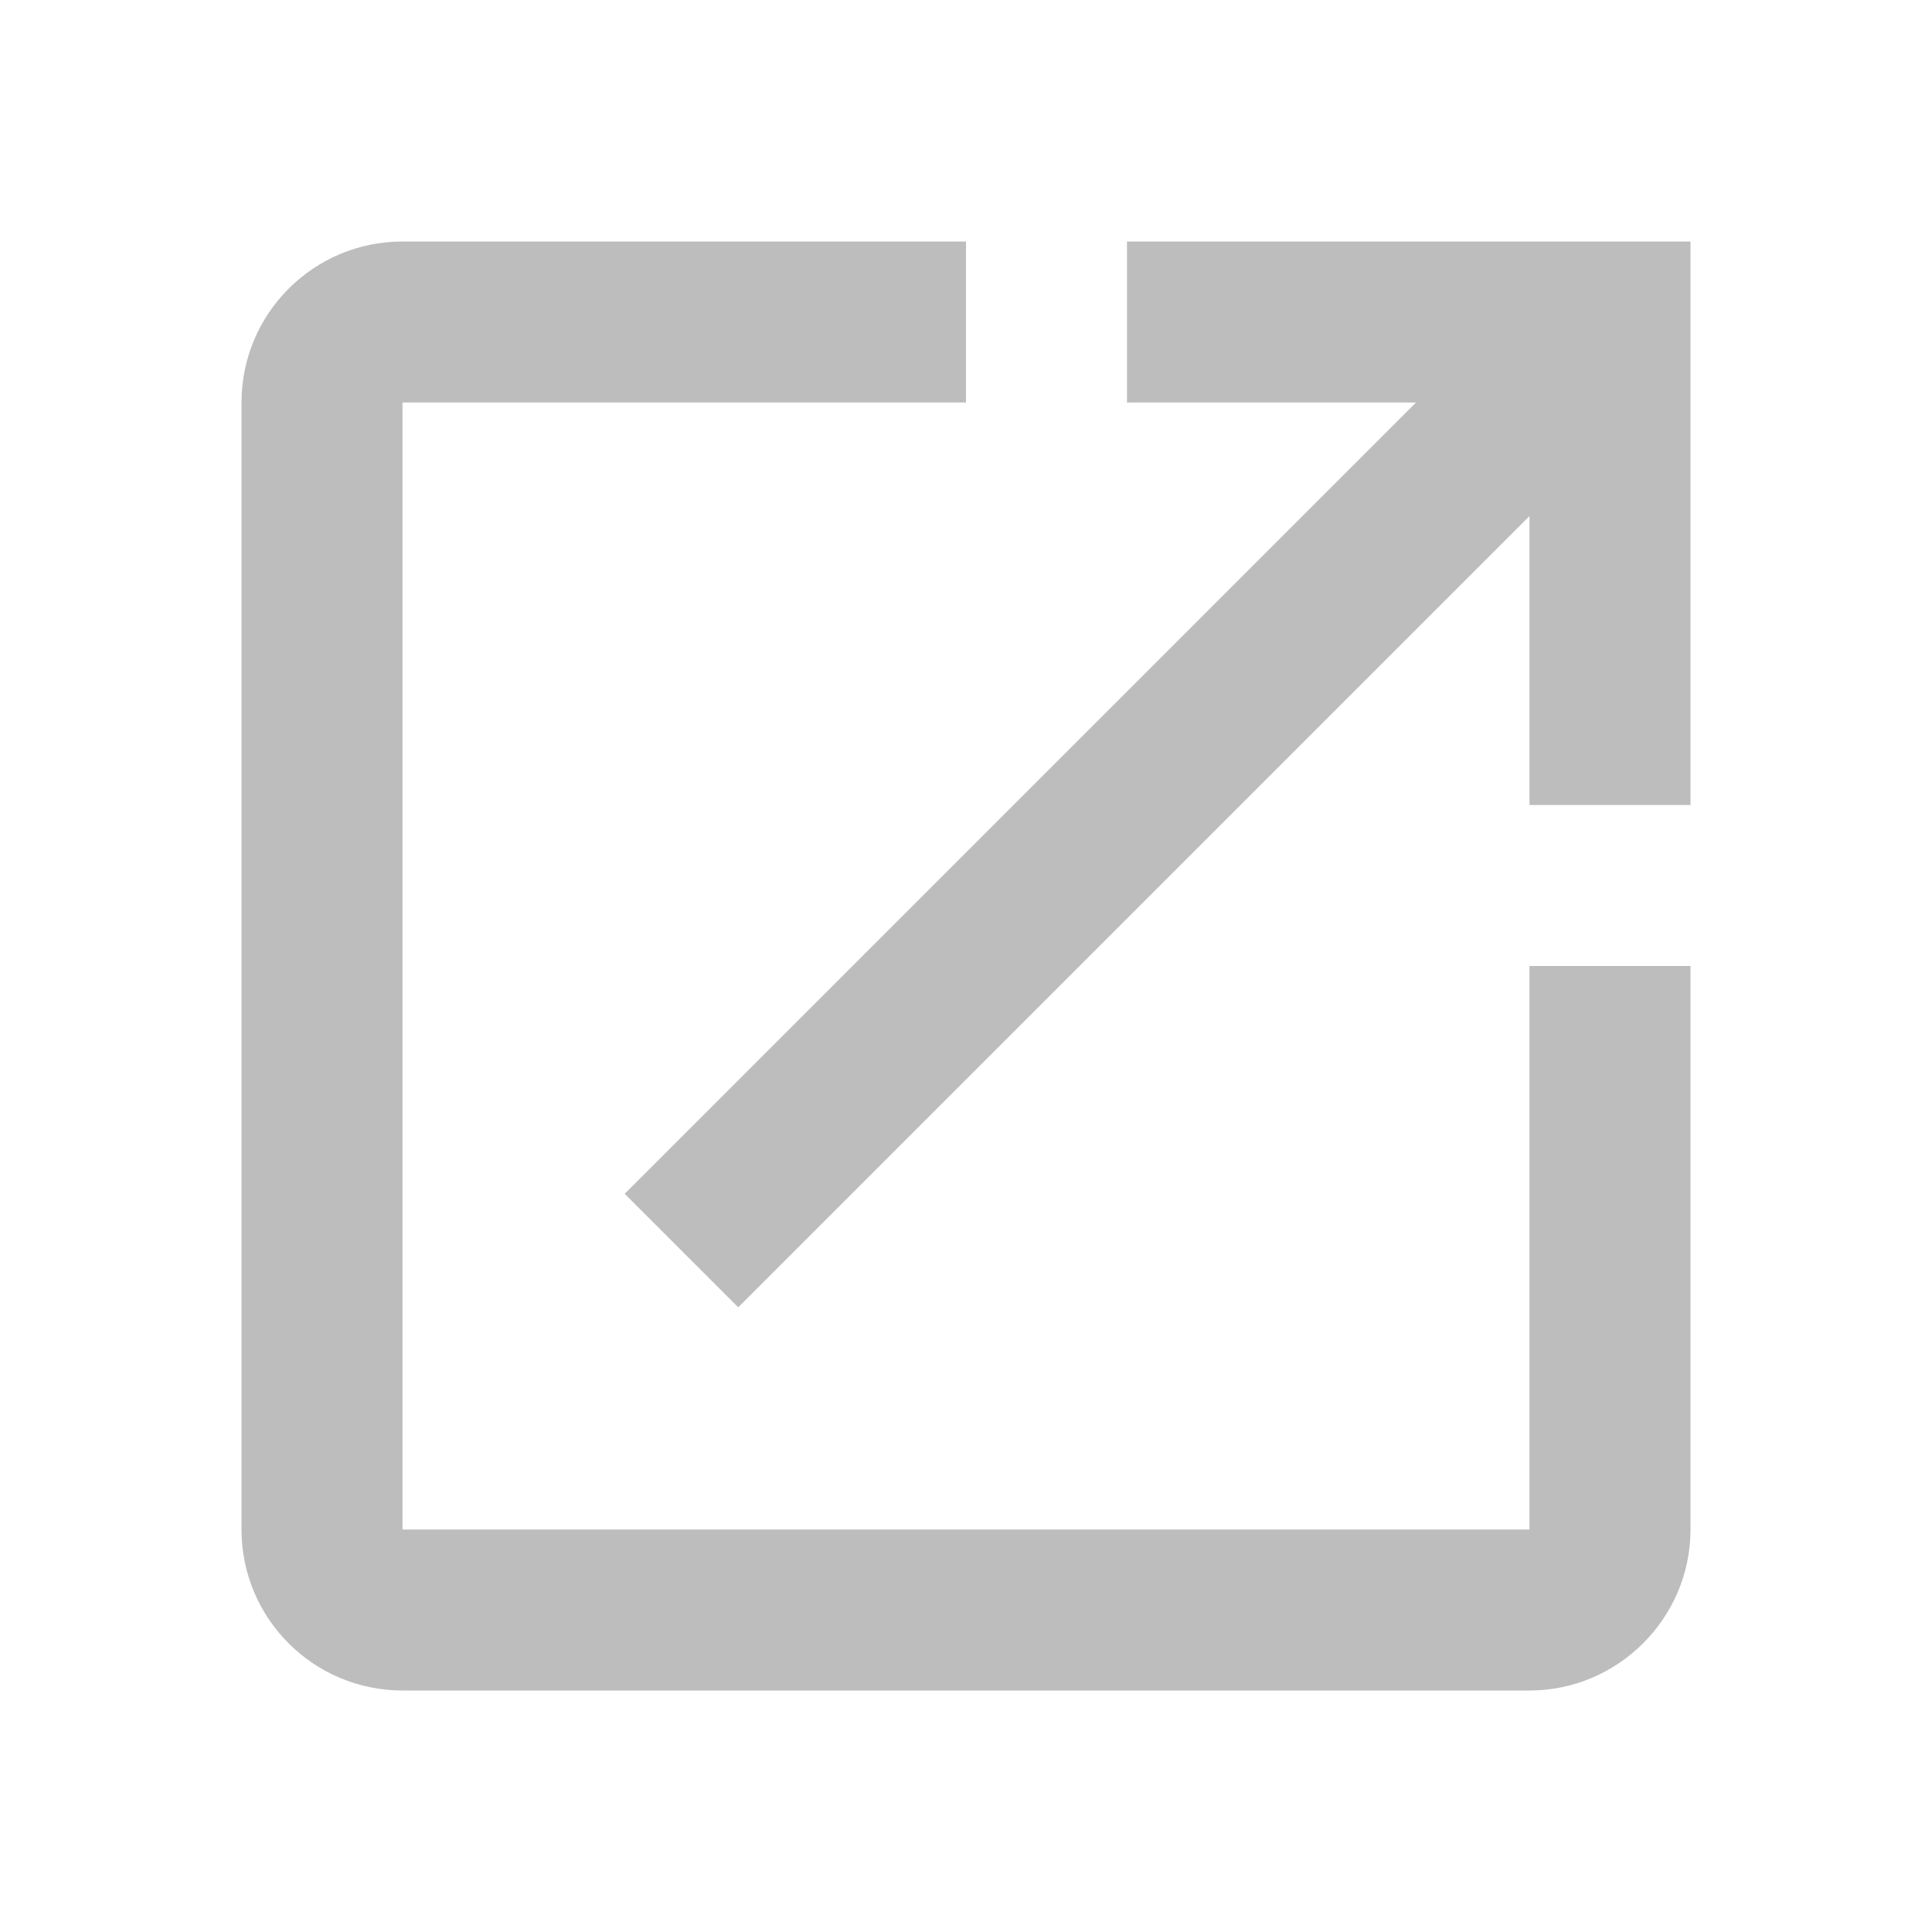
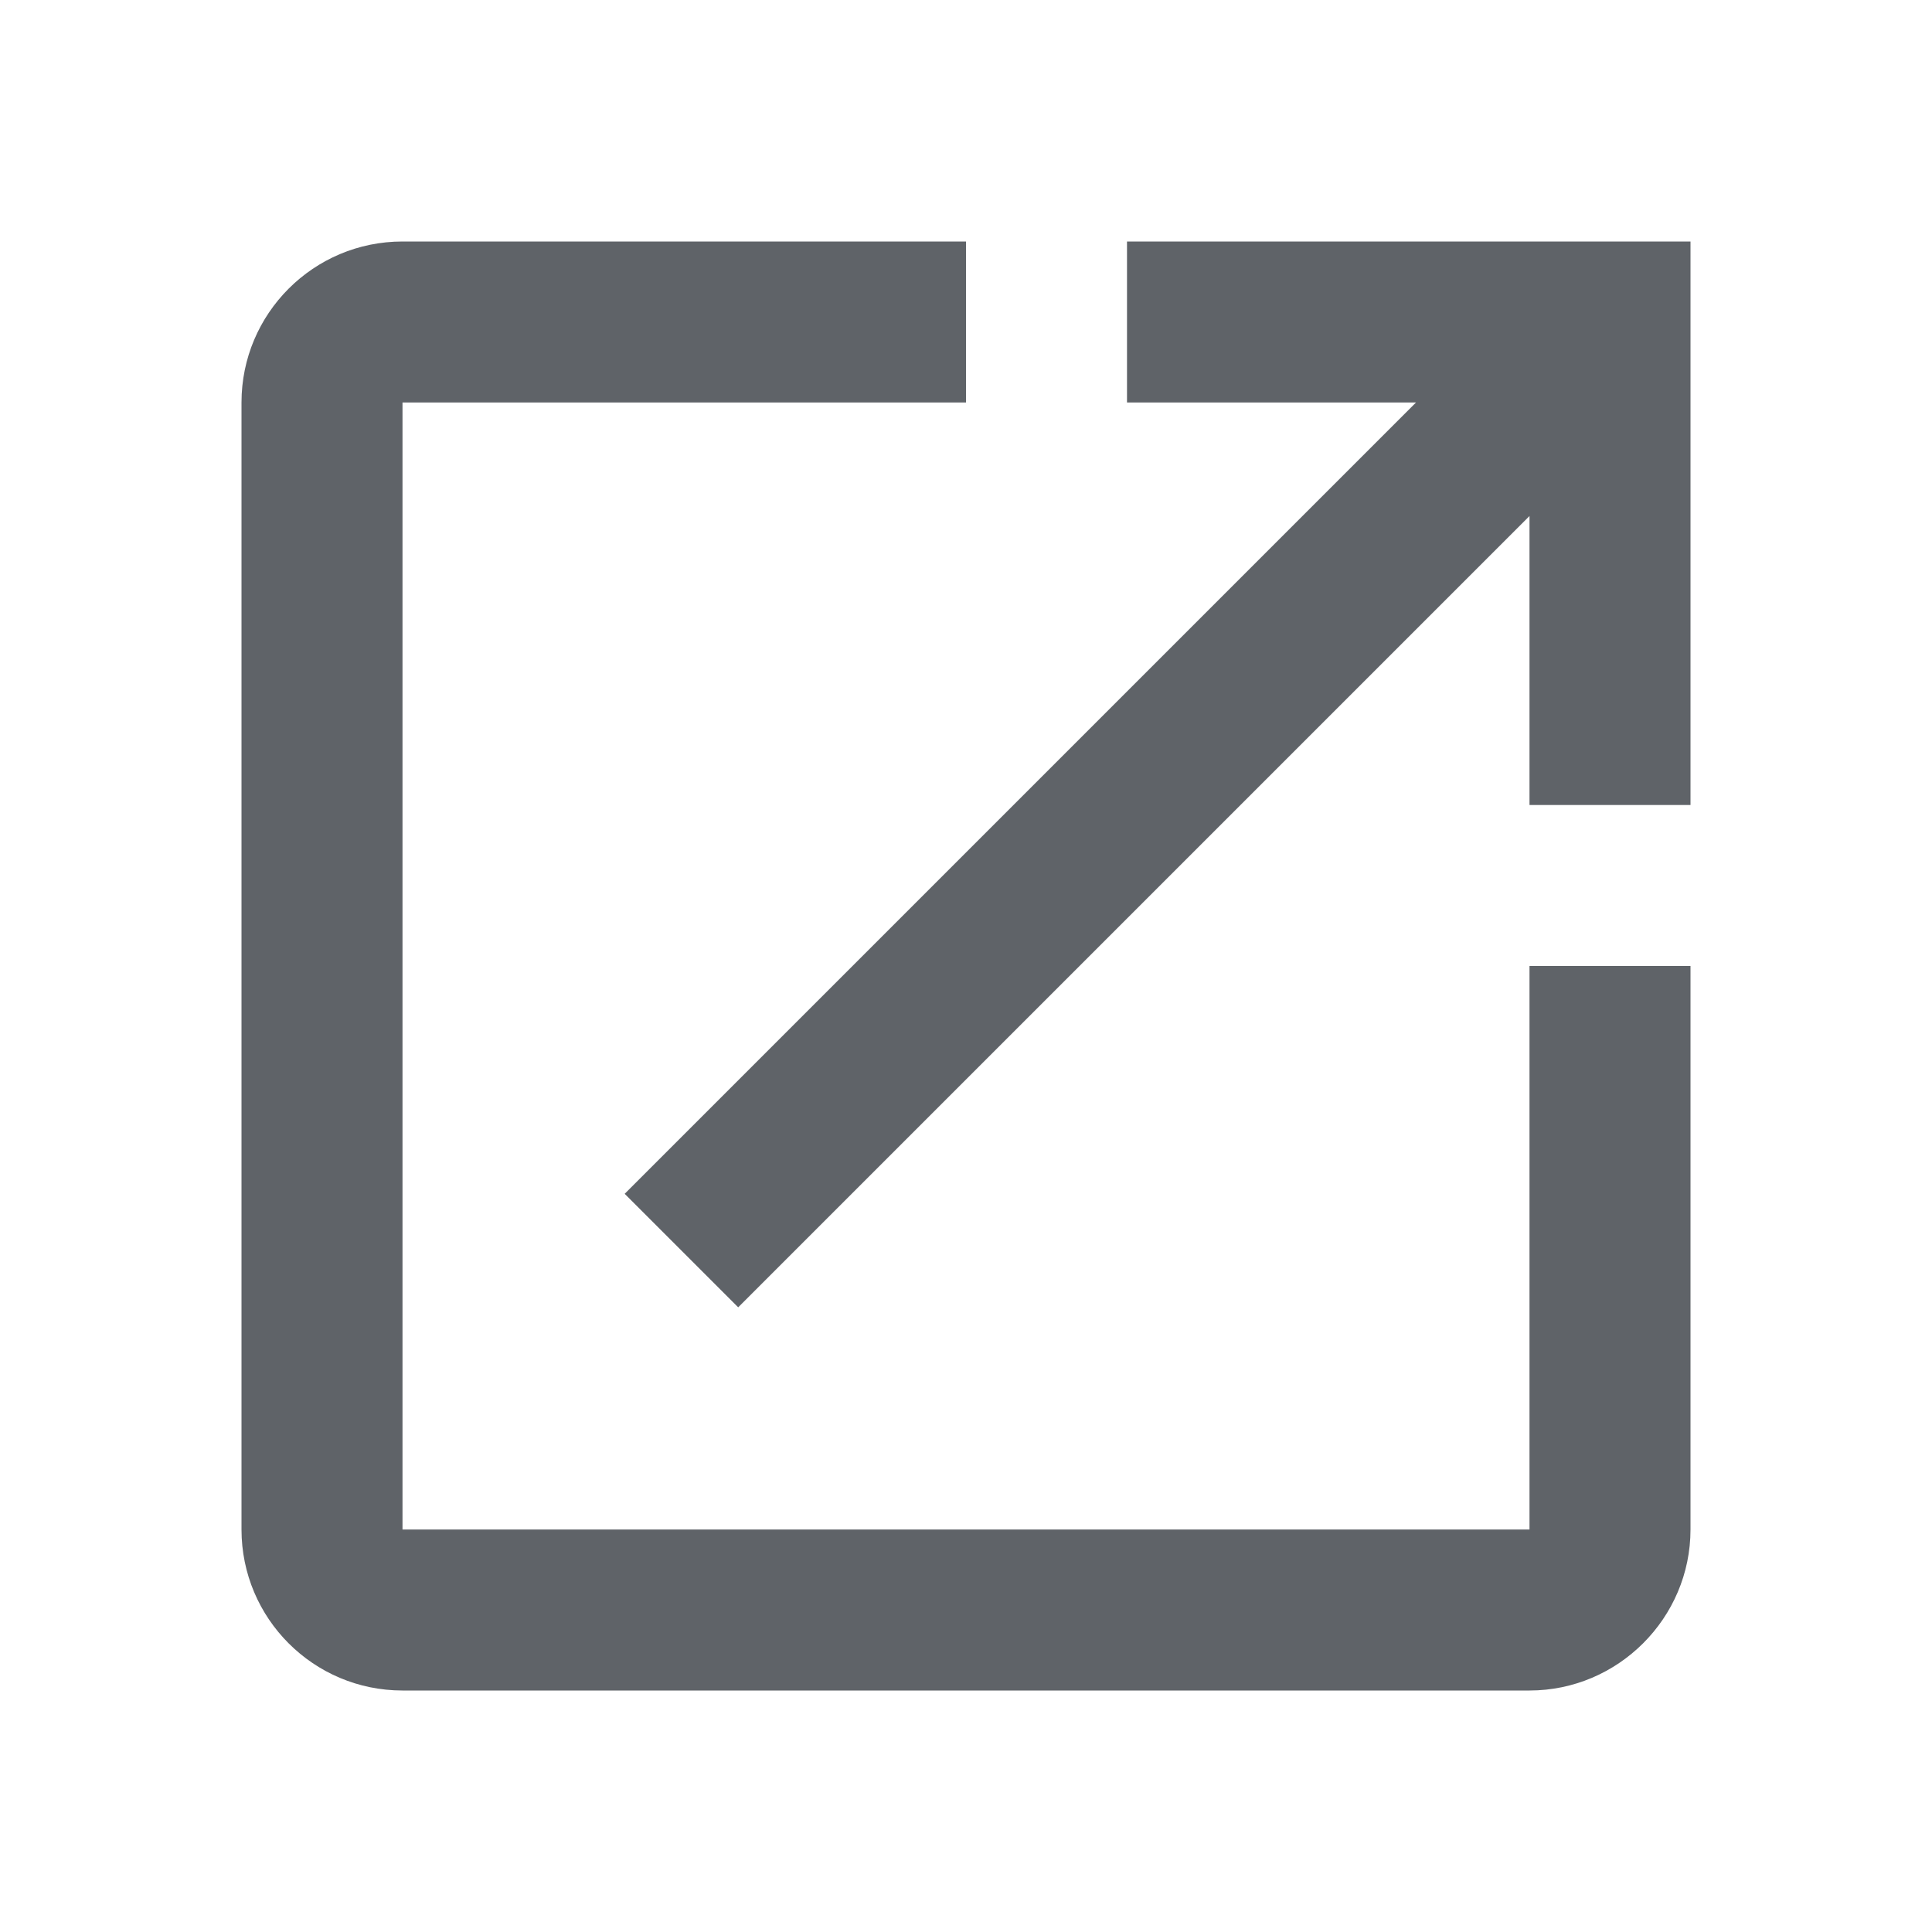
- <svg xmlns="http://www.w3.org/2000/svg" width="24" height="24" viewBox="0 0 24 24" fill="#bdbdbd">
+ <svg xmlns="http://www.w3.org/2000/svg" width="24" height="24" fill="#5F6368">
  <path d="M19 19H5V5h7V3H5a2 2 0 0 0-2 2v14a2 2 0 0 0 2 2h14c1.1 0 2-.9 2-2v-7h-2v7zM14 3v2h3.59l-9.83 9.83 1.41 1.41L19 6.41V10h2V3h-7z" />
</svg>
